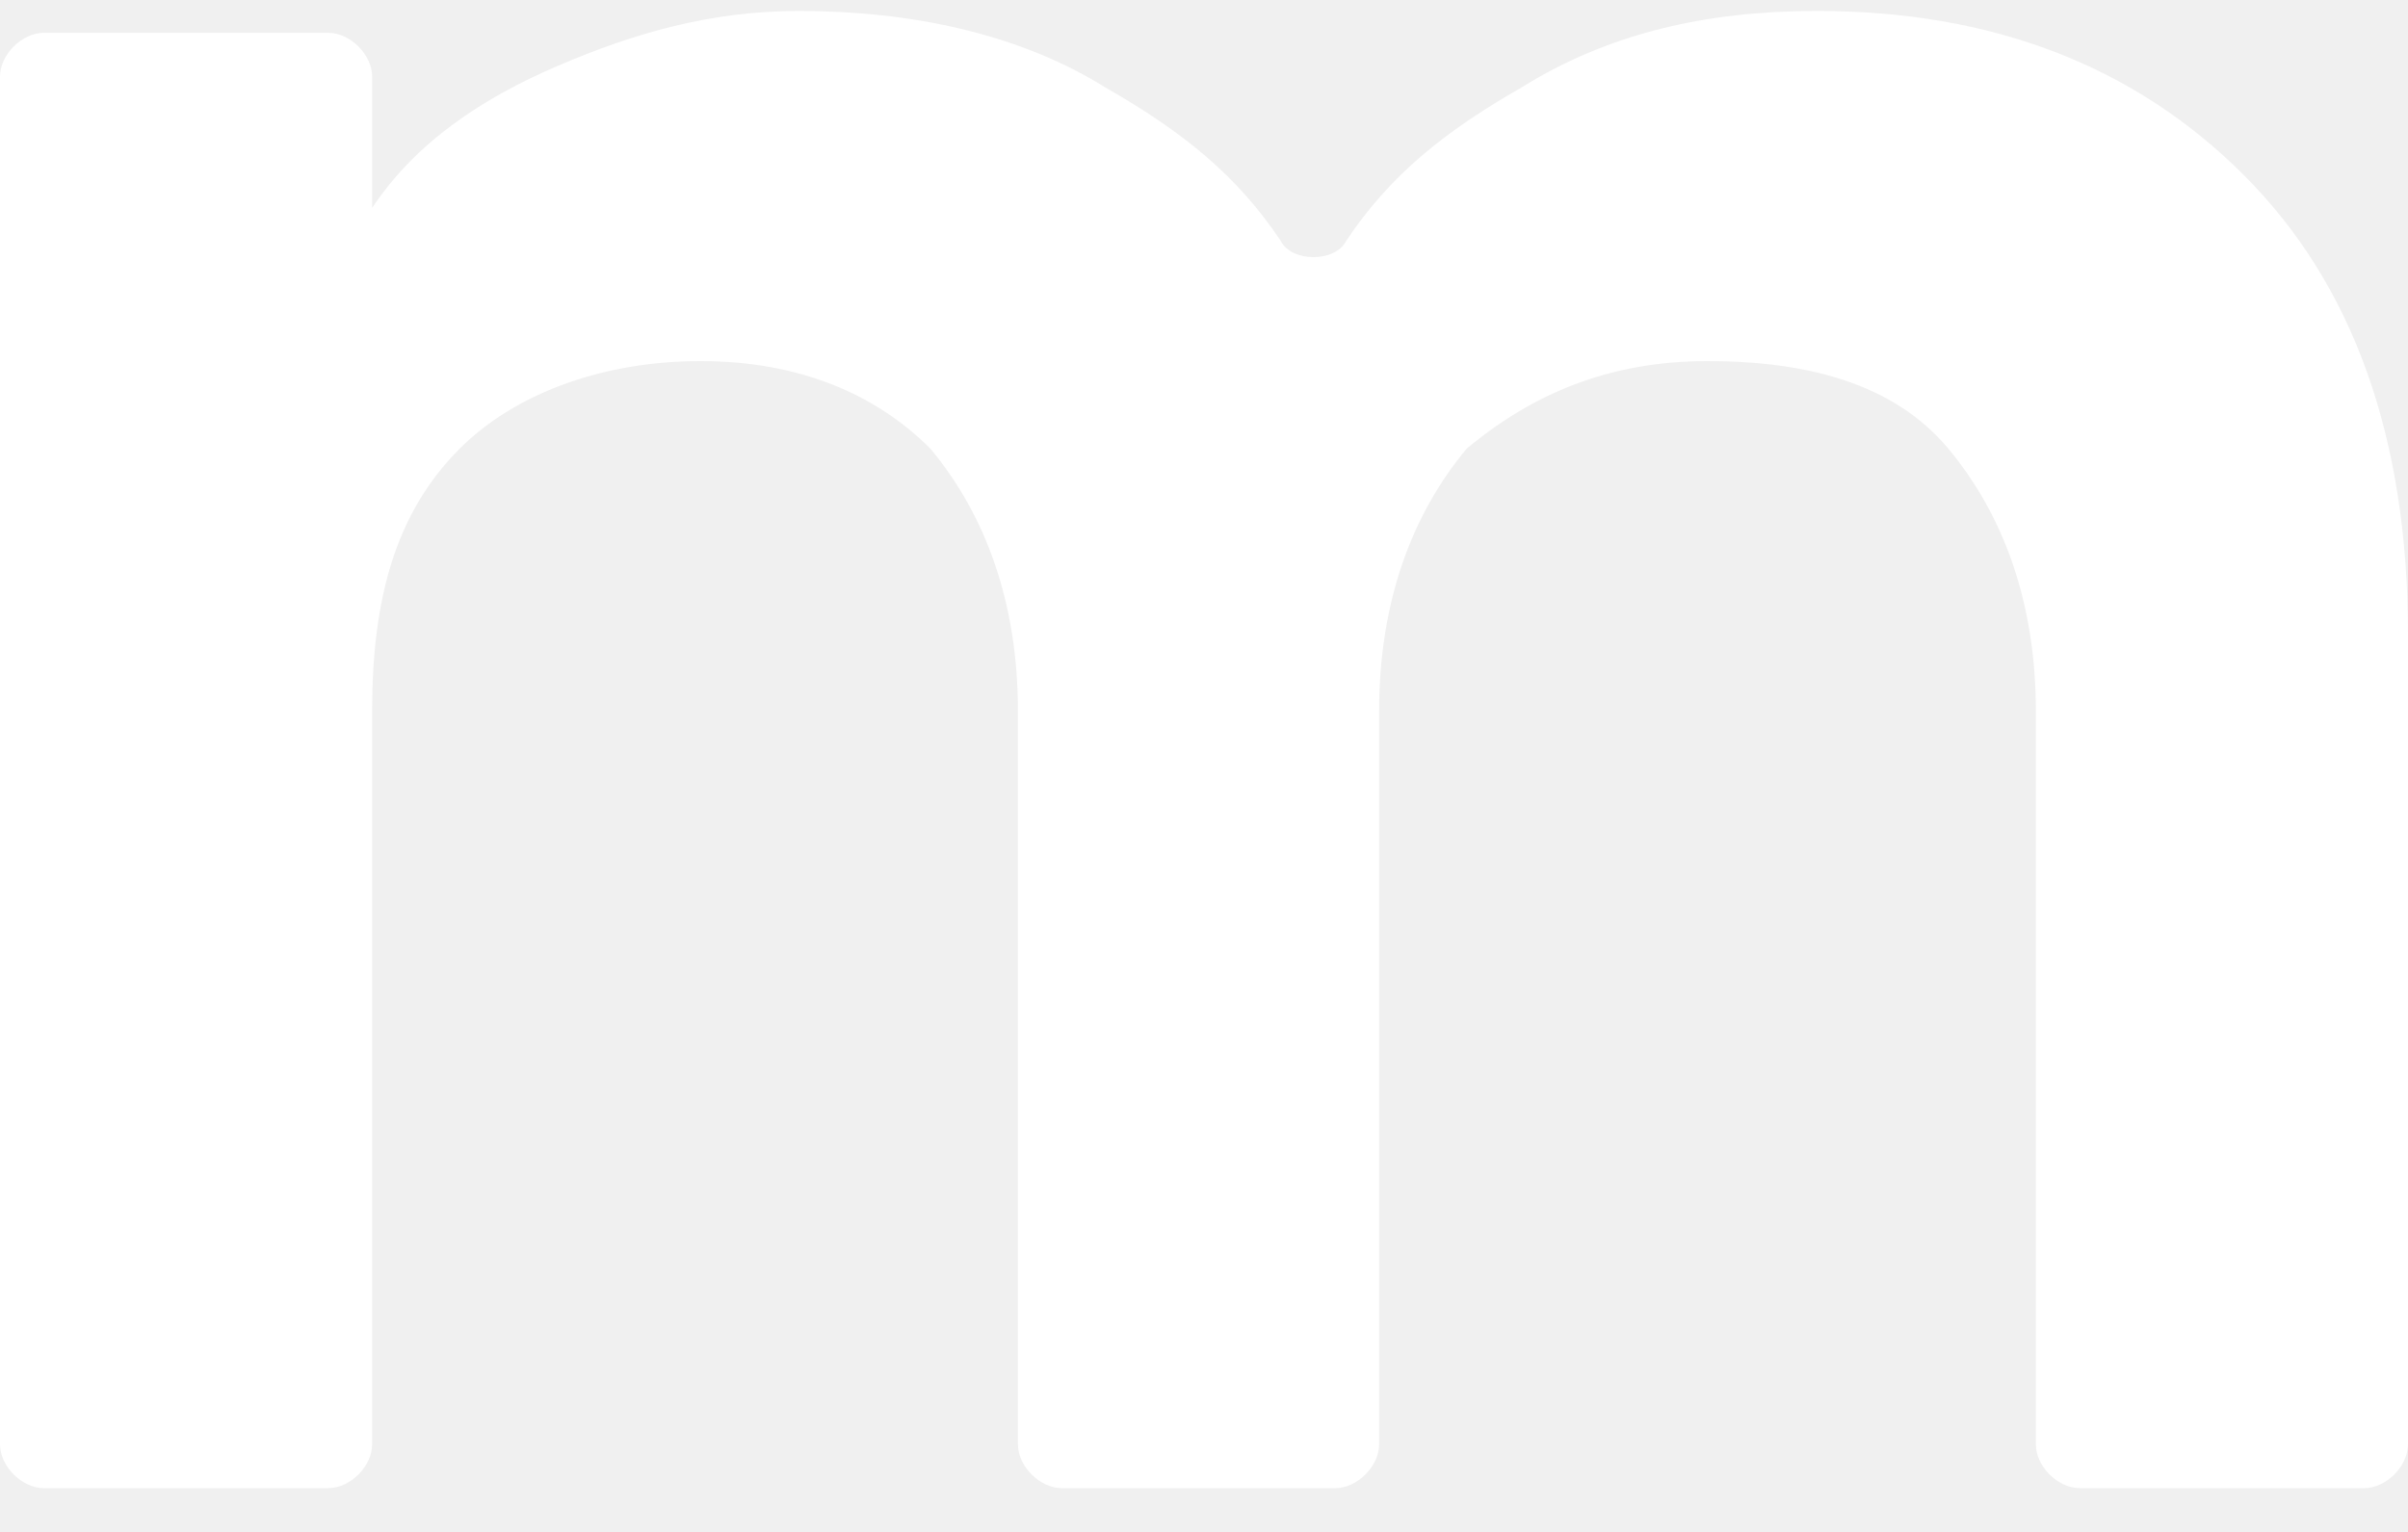
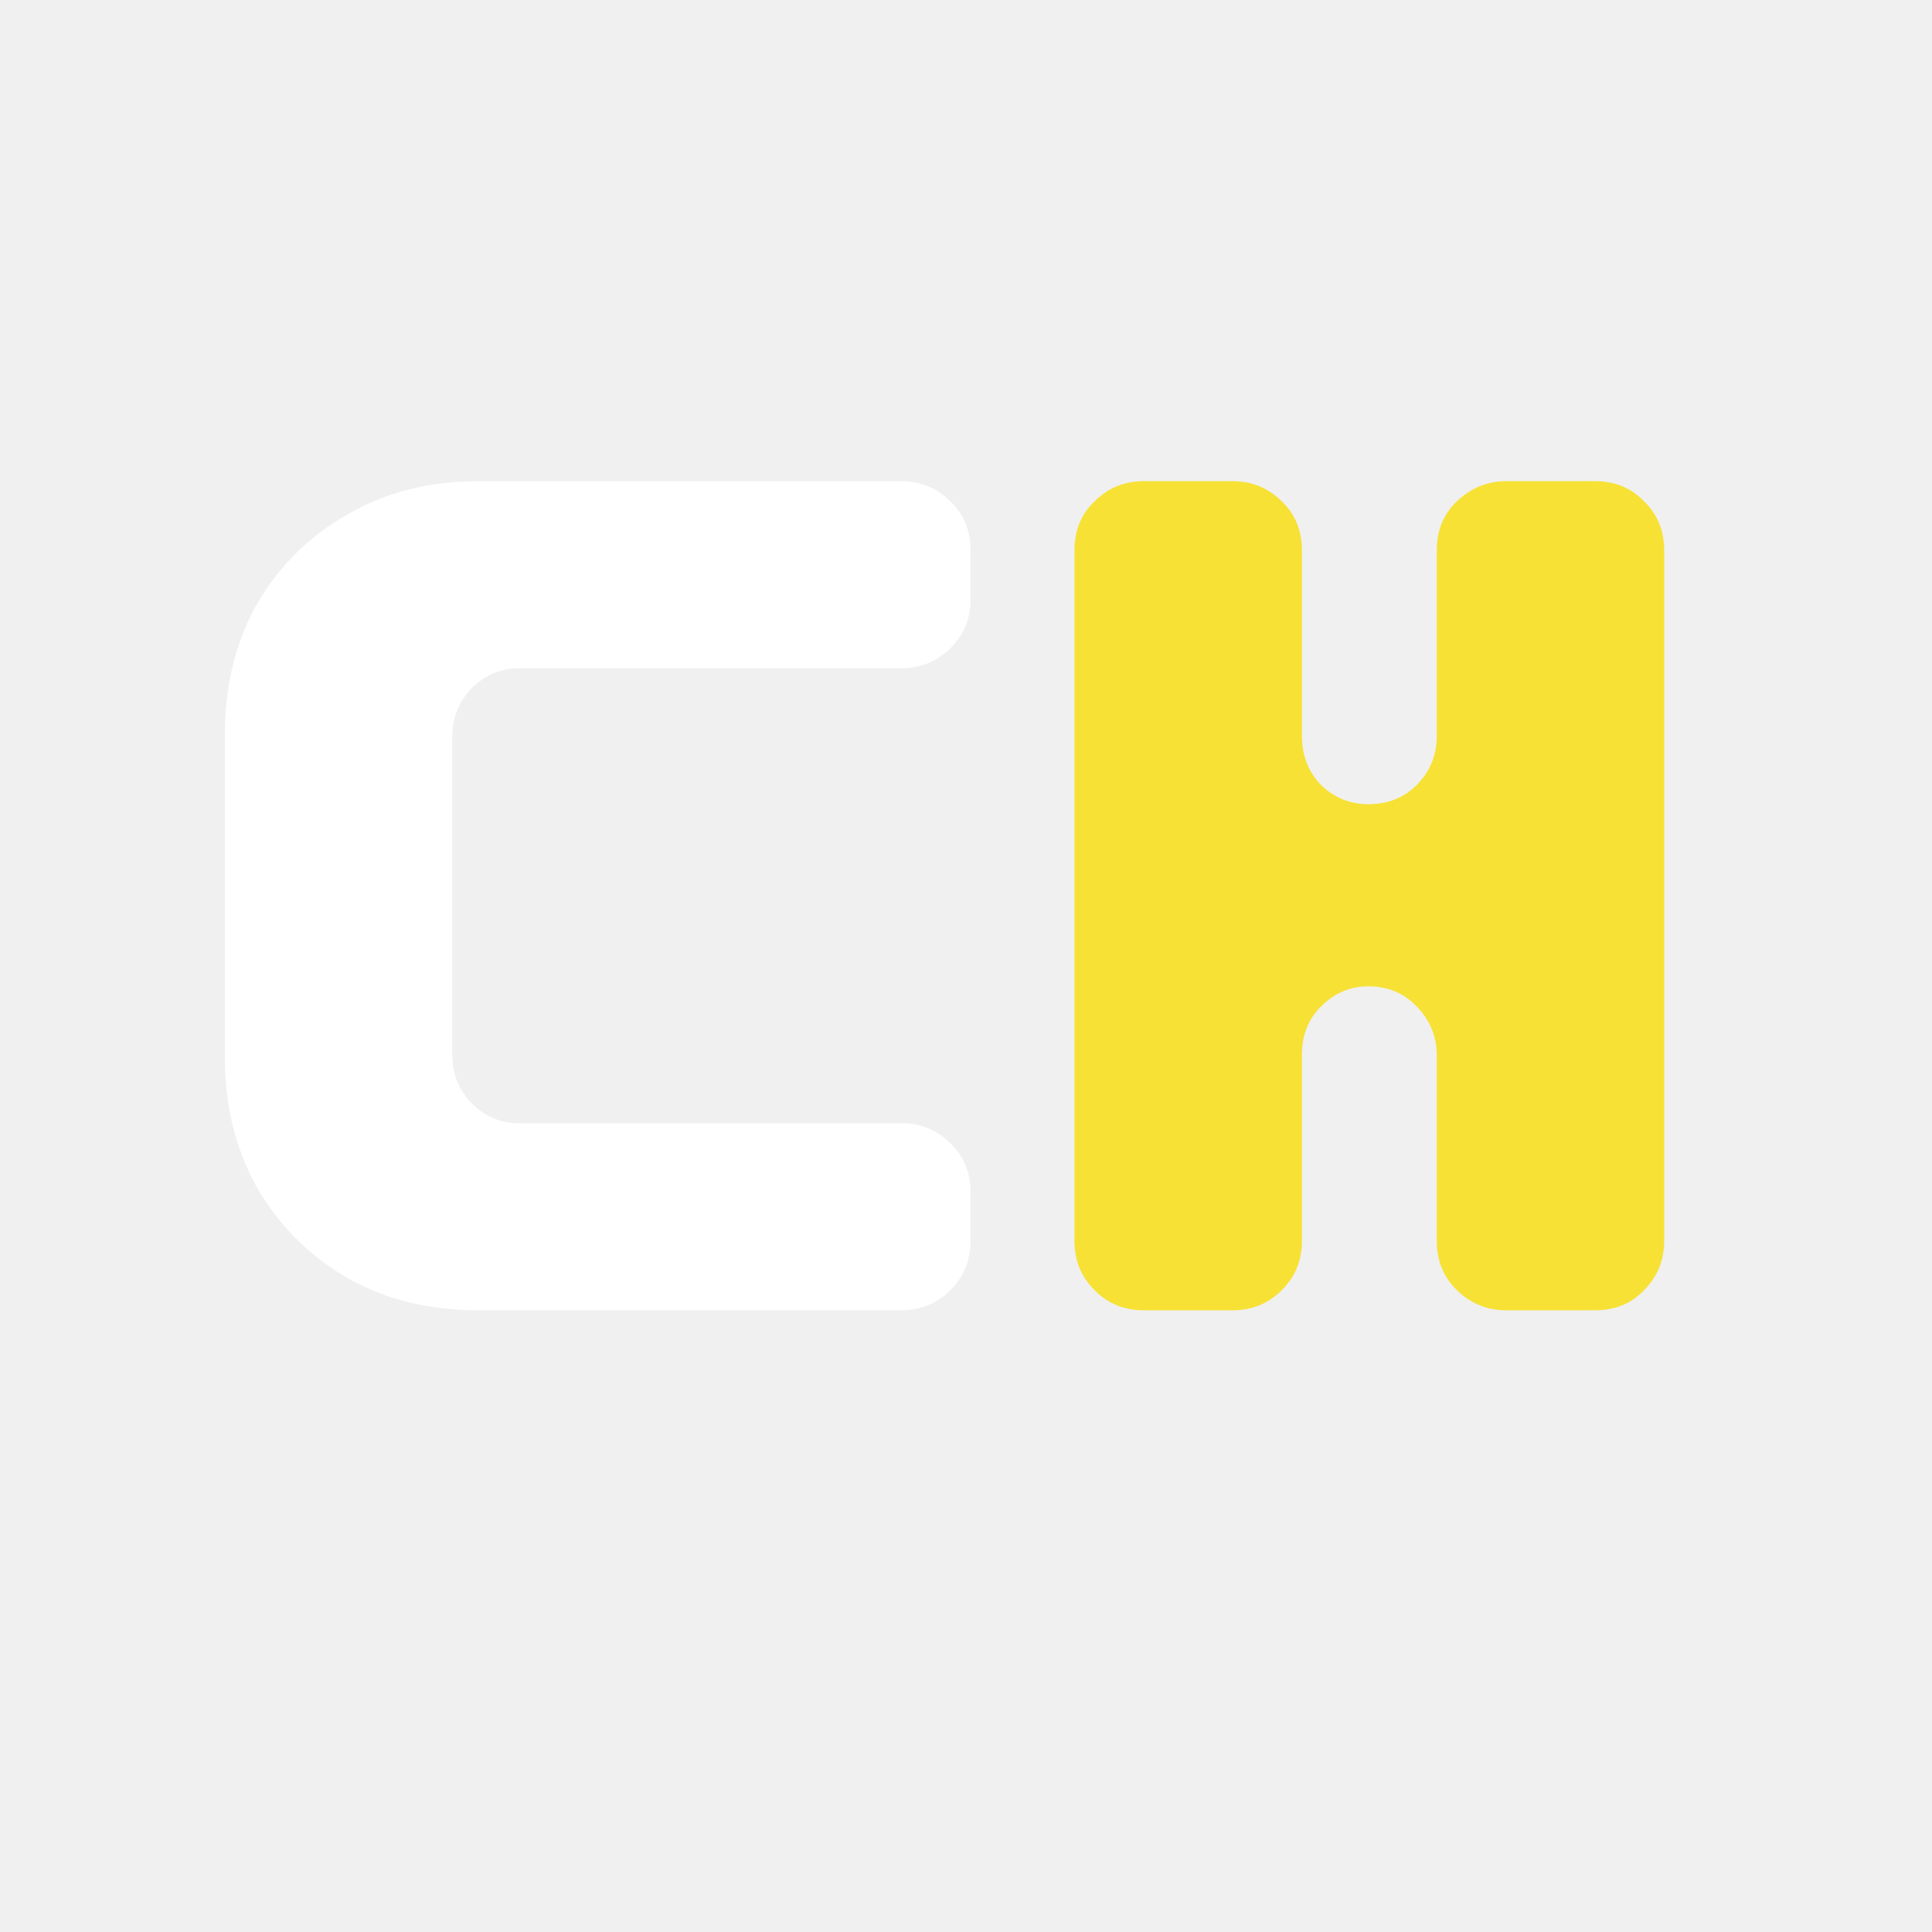
- <svg xmlns="http://www.w3.org/2000/svg" version="1.1" id="Layer_1" x="0px" y="0px" width="22px" height="14px" viewBox="0 0 22 14" style="enable-background:new 0 0 22 14;" xml:space="preserve">
-   <style type="text/css">
- 	.st0{fill:#FFFFFF;}
- </style>
-   <path class="st0" d="M20.5,1.6c1,1,1.5,2.4,1.5,4.2v7.4c0,0.2-0.2,0.4-0.4,0.4H19c-0.2,0-0.4-0.2-0.4-0.4V6.5c0-1-0.3-1.8-0.8-2.4  c-0.5-0.6-1.3-0.8-2.2-0.8c-0.9,0-1.6,0.3-2.2,0.8c-0.5,0.6-0.8,1.4-0.8,2.4v6.7c0,0.2-0.2,0.4-0.4,0.4H9.7c-0.2,0-0.4-0.2-0.4-0.4  V6.5c0-1-0.3-1.8-0.8-2.4C8,3.6,7.3,3.3,6.4,3.3c-0.9,0-1.7,0.3-2.2,0.8C3.6,4.7,3.4,5.5,3.4,6.5v6.7c0,0.2-0.2,0.4-0.4,0.4H0.4  c-0.2,0-0.4-0.2-0.4-0.4V0.7c0-0.2,0.2-0.4,0.4-0.4H3c0.2,0,0.4,0.2,0.4,0.4v1.2c0.4-0.6,1-1,1.7-1.3c0.7-0.3,1.4-0.5,2.2-0.5  c1,0,2,0.2,2.8,0.7c0.7,0.4,1.2,0.8,1.6,1.4c0.1,0.2,0.5,0.2,0.6,0c0.4-0.6,0.9-1,1.6-1.4c0.8-0.5,1.7-0.7,2.7-0.7  C18.2,0.1,19.5,0.6,20.5,1.6z" />
+ <svg xmlns="http://www.w3.org/2000/svg" width="40" zoomAndPan="magnify" viewBox="0 0 30 30" height="40" preserveAspectRatio="xMidYMid meet" version="1.0">
+   <defs>
+     <g />
+   </defs>
+   <g fill="#ffffff" fill-opacity="1">
+     <g transform="translate(2.429383, 20.34639)">
+       <g>
+         <path d="M 5 0 C 4.238 0 3.562 -0.164 2.969 -0.5 C 2.375 -0.844 1.906 -1.312 1.562 -1.906 C 1.227 -2.5 1.062 -3.176 1.062 -3.938 L 1.062 -8.938 C 1.062 -9.695 1.227 -10.375 1.562 -10.969 C 1.906 -11.562 2.375 -12.023 2.969 -12.359 C 3.562 -12.703 4.238 -12.875 5 -12.875 L 11.562 -12.875 C 11.863 -12.875 12.117 -12.77 12.328 -12.562 C 12.535 -12.363 12.641 -12.109 12.641 -11.797 L 12.641 -11.031 C 12.641 -10.727 12.531 -10.473 12.312 -10.266 C 12.102 -10.066 11.852 -9.969 11.562 -9.969 L 5.625 -9.969 C 5.344 -9.969 5.098 -9.863 4.891 -9.656 C 4.691 -9.445 4.594 -9.195 4.594 -8.906 L 4.594 -3.969 C 4.594 -3.676 4.691 -3.426 4.891 -3.219 C 5.098 -3.008 5.344 -2.906 5.625 -2.906 L 11.562 -2.906 C 11.863 -2.906 12.117 -2.801 12.328 -2.594 C 12.535 -2.395 12.641 -2.141 12.641 -1.828 L 12.641 -1.078 C 12.641 -0.773 12.535 -0.52 12.328 -0.312 C 12.117 -0.102 11.863 0 11.562 0 Z M 5 0 " />
+       </g>
+     </g>
+   </g>
+   <g fill="#f7e135" fill-opacity="1">
+     <g transform="translate(15.62248, 20.34639)">
+       <g>
+         <path d="M 2.141 0 C 1.836 0 1.582 -0.102 1.375 -0.312 C 1.164 -0.52 1.062 -0.773 1.062 -1.078 L 1.062 -11.797 C 1.062 -12.109 1.164 -12.363 1.375 -12.562 C 1.582 -12.77 1.836 -12.875 2.141 -12.875 L 3.516 -12.875 C 3.816 -12.875 4.07 -12.77 4.281 -12.562 C 4.488 -12.363 4.594 -12.109 4.594 -11.797 L 4.594 -8.922 C 4.594 -8.617 4.691 -8.363 4.891 -8.156 C 5.098 -7.957 5.344 -7.859 5.625 -7.859 C 5.926 -7.859 6.176 -7.957 6.375 -8.156 C 6.582 -8.363 6.688 -8.617 6.688 -8.922 L 6.688 -11.797 C 6.688 -12.109 6.789 -12.363 7 -12.562 C 7.219 -12.77 7.473 -12.875 7.766 -12.875 L 9.141 -12.875 C 9.453 -12.875 9.707 -12.77 9.906 -12.562 C 10.113 -12.363 10.219 -12.109 10.219 -11.797 L 10.219 -1.078 C 10.219 -0.773 10.113 -0.52 9.906 -0.312 C 9.707 -0.102 9.453 0 9.141 0 L 7.766 0 C 7.473 0 7.219 -0.102 7 -0.312 C 6.789 -0.52 6.688 -0.773 6.688 -1.078 L 6.688 -3.953 C 6.688 -4.254 6.582 -4.508 6.375 -4.719 C 6.176 -4.926 5.926 -5.031 5.625 -5.031 C 5.344 -5.031 5.098 -4.926 4.891 -4.719 C 4.691 -4.52 4.594 -4.27 4.594 -3.969 L 4.594 -1.078 C 4.594 -0.773 4.488 -0.52 4.281 -0.312 C 4.07 -0.102 3.816 0 3.516 0 Z M 2.141 0 " />
+       </g>
+     </g>
+   </g>
</svg>
